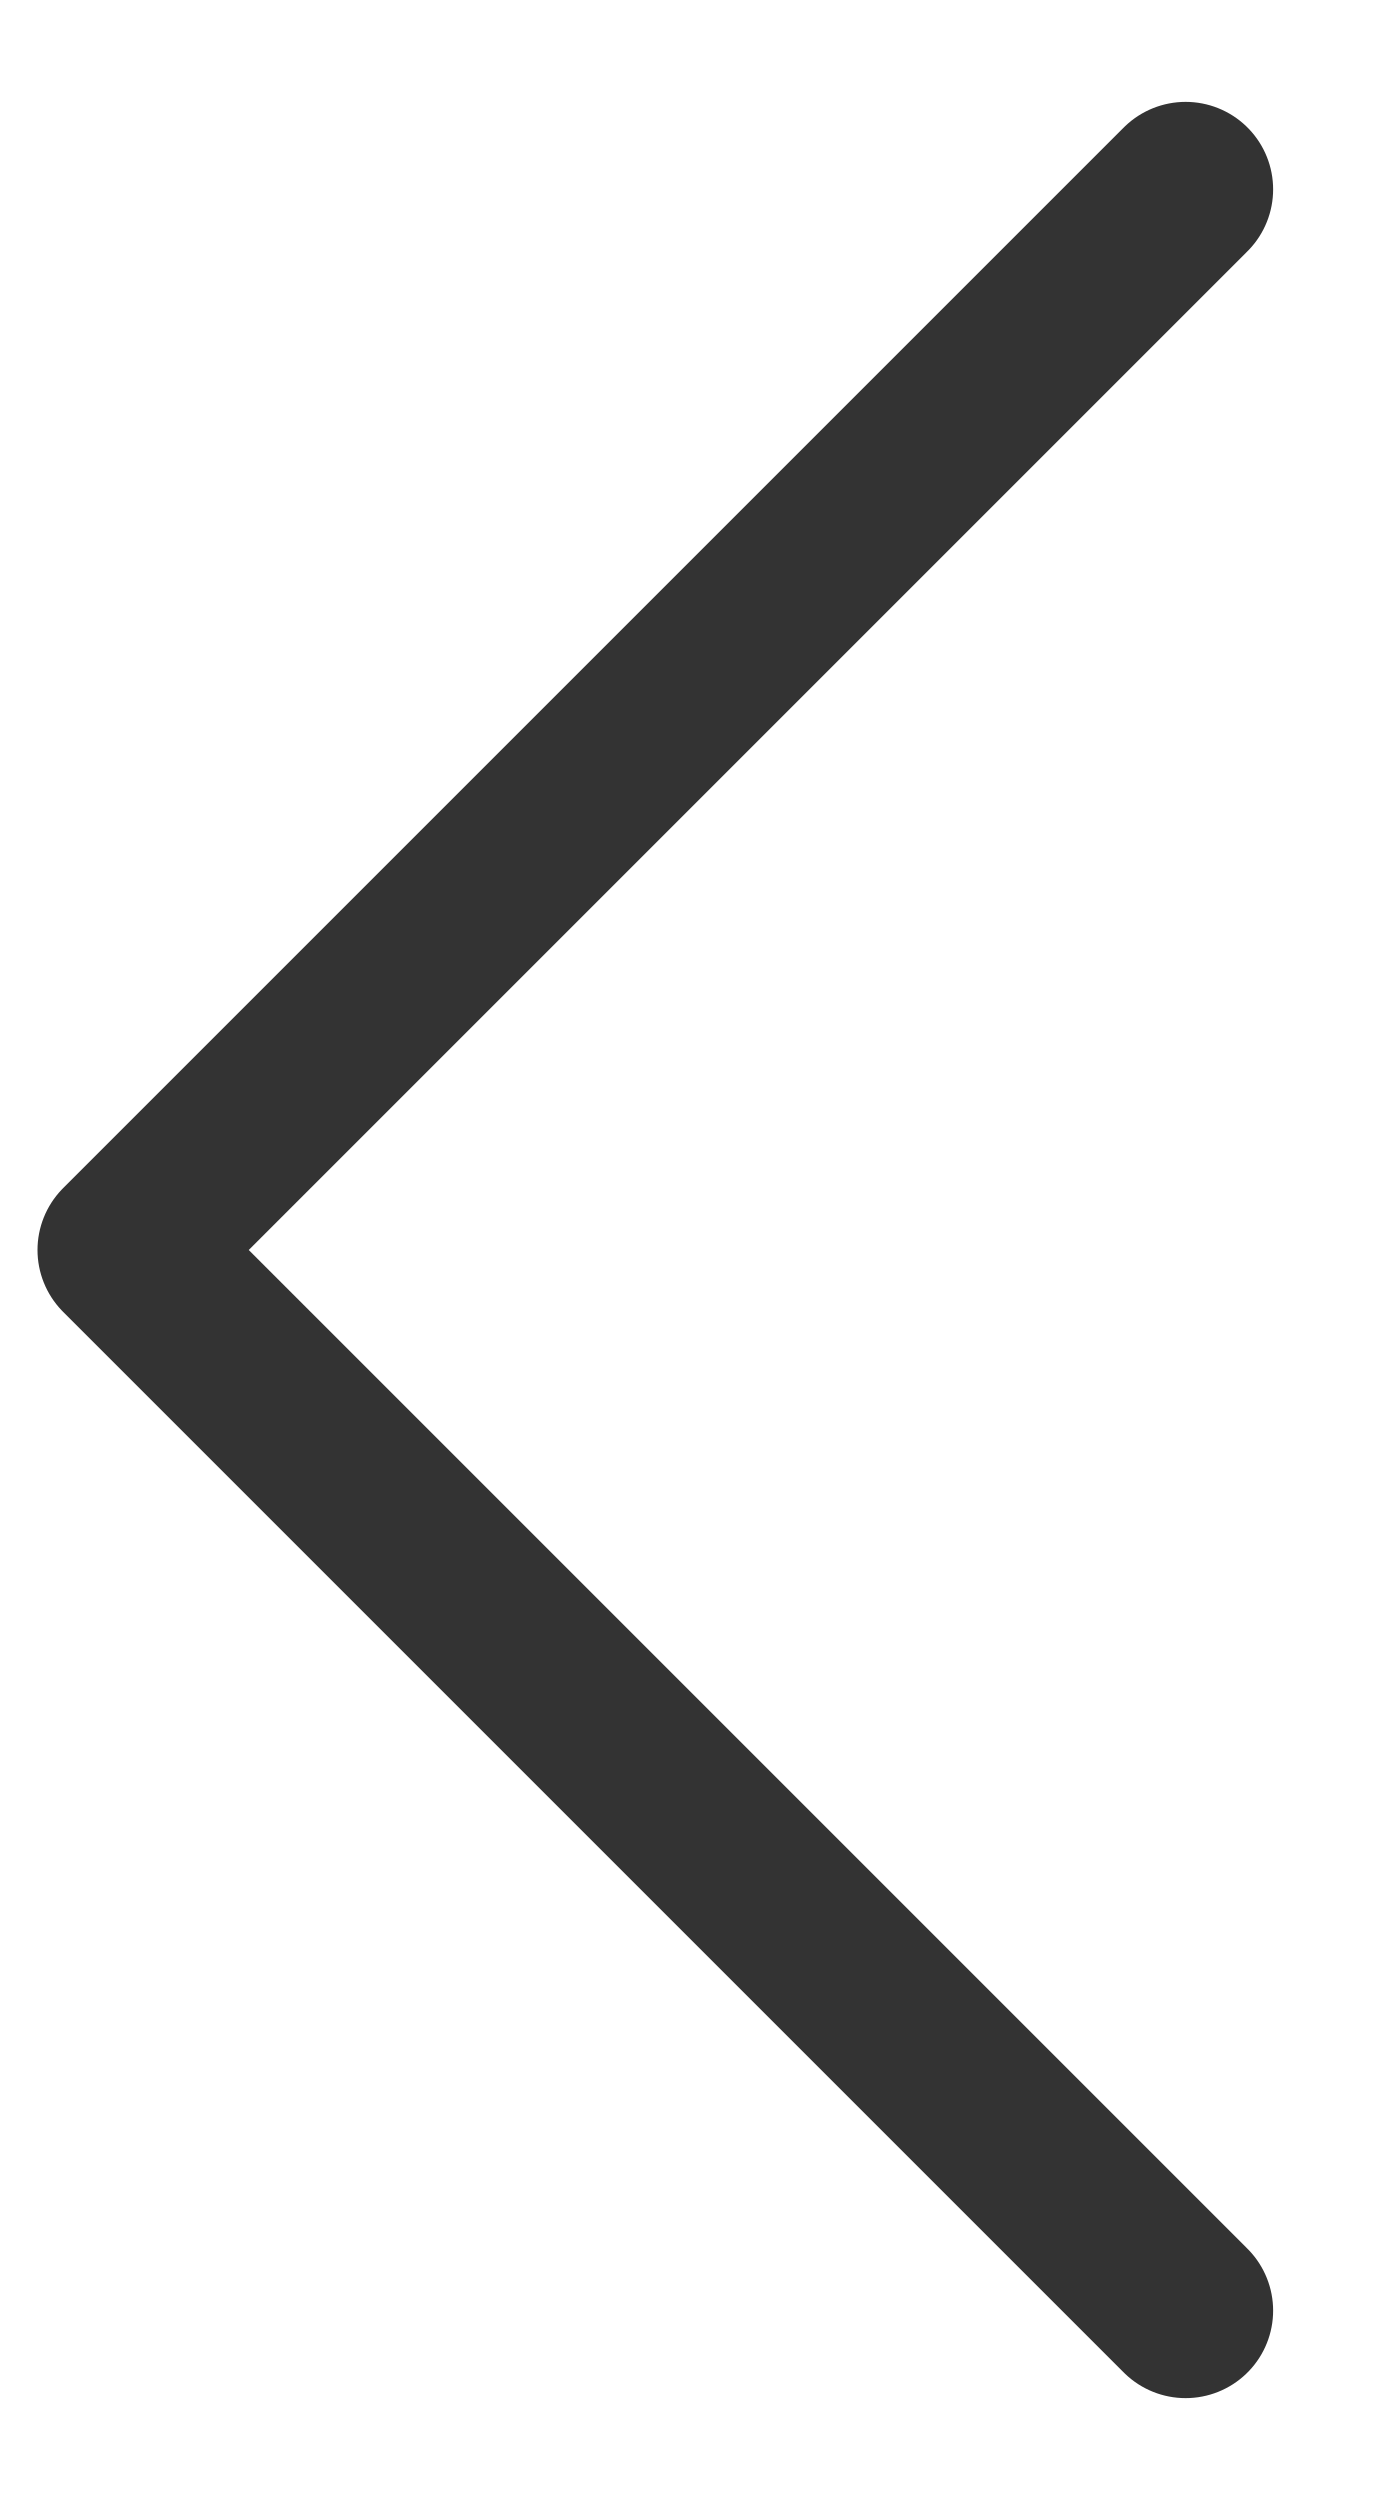
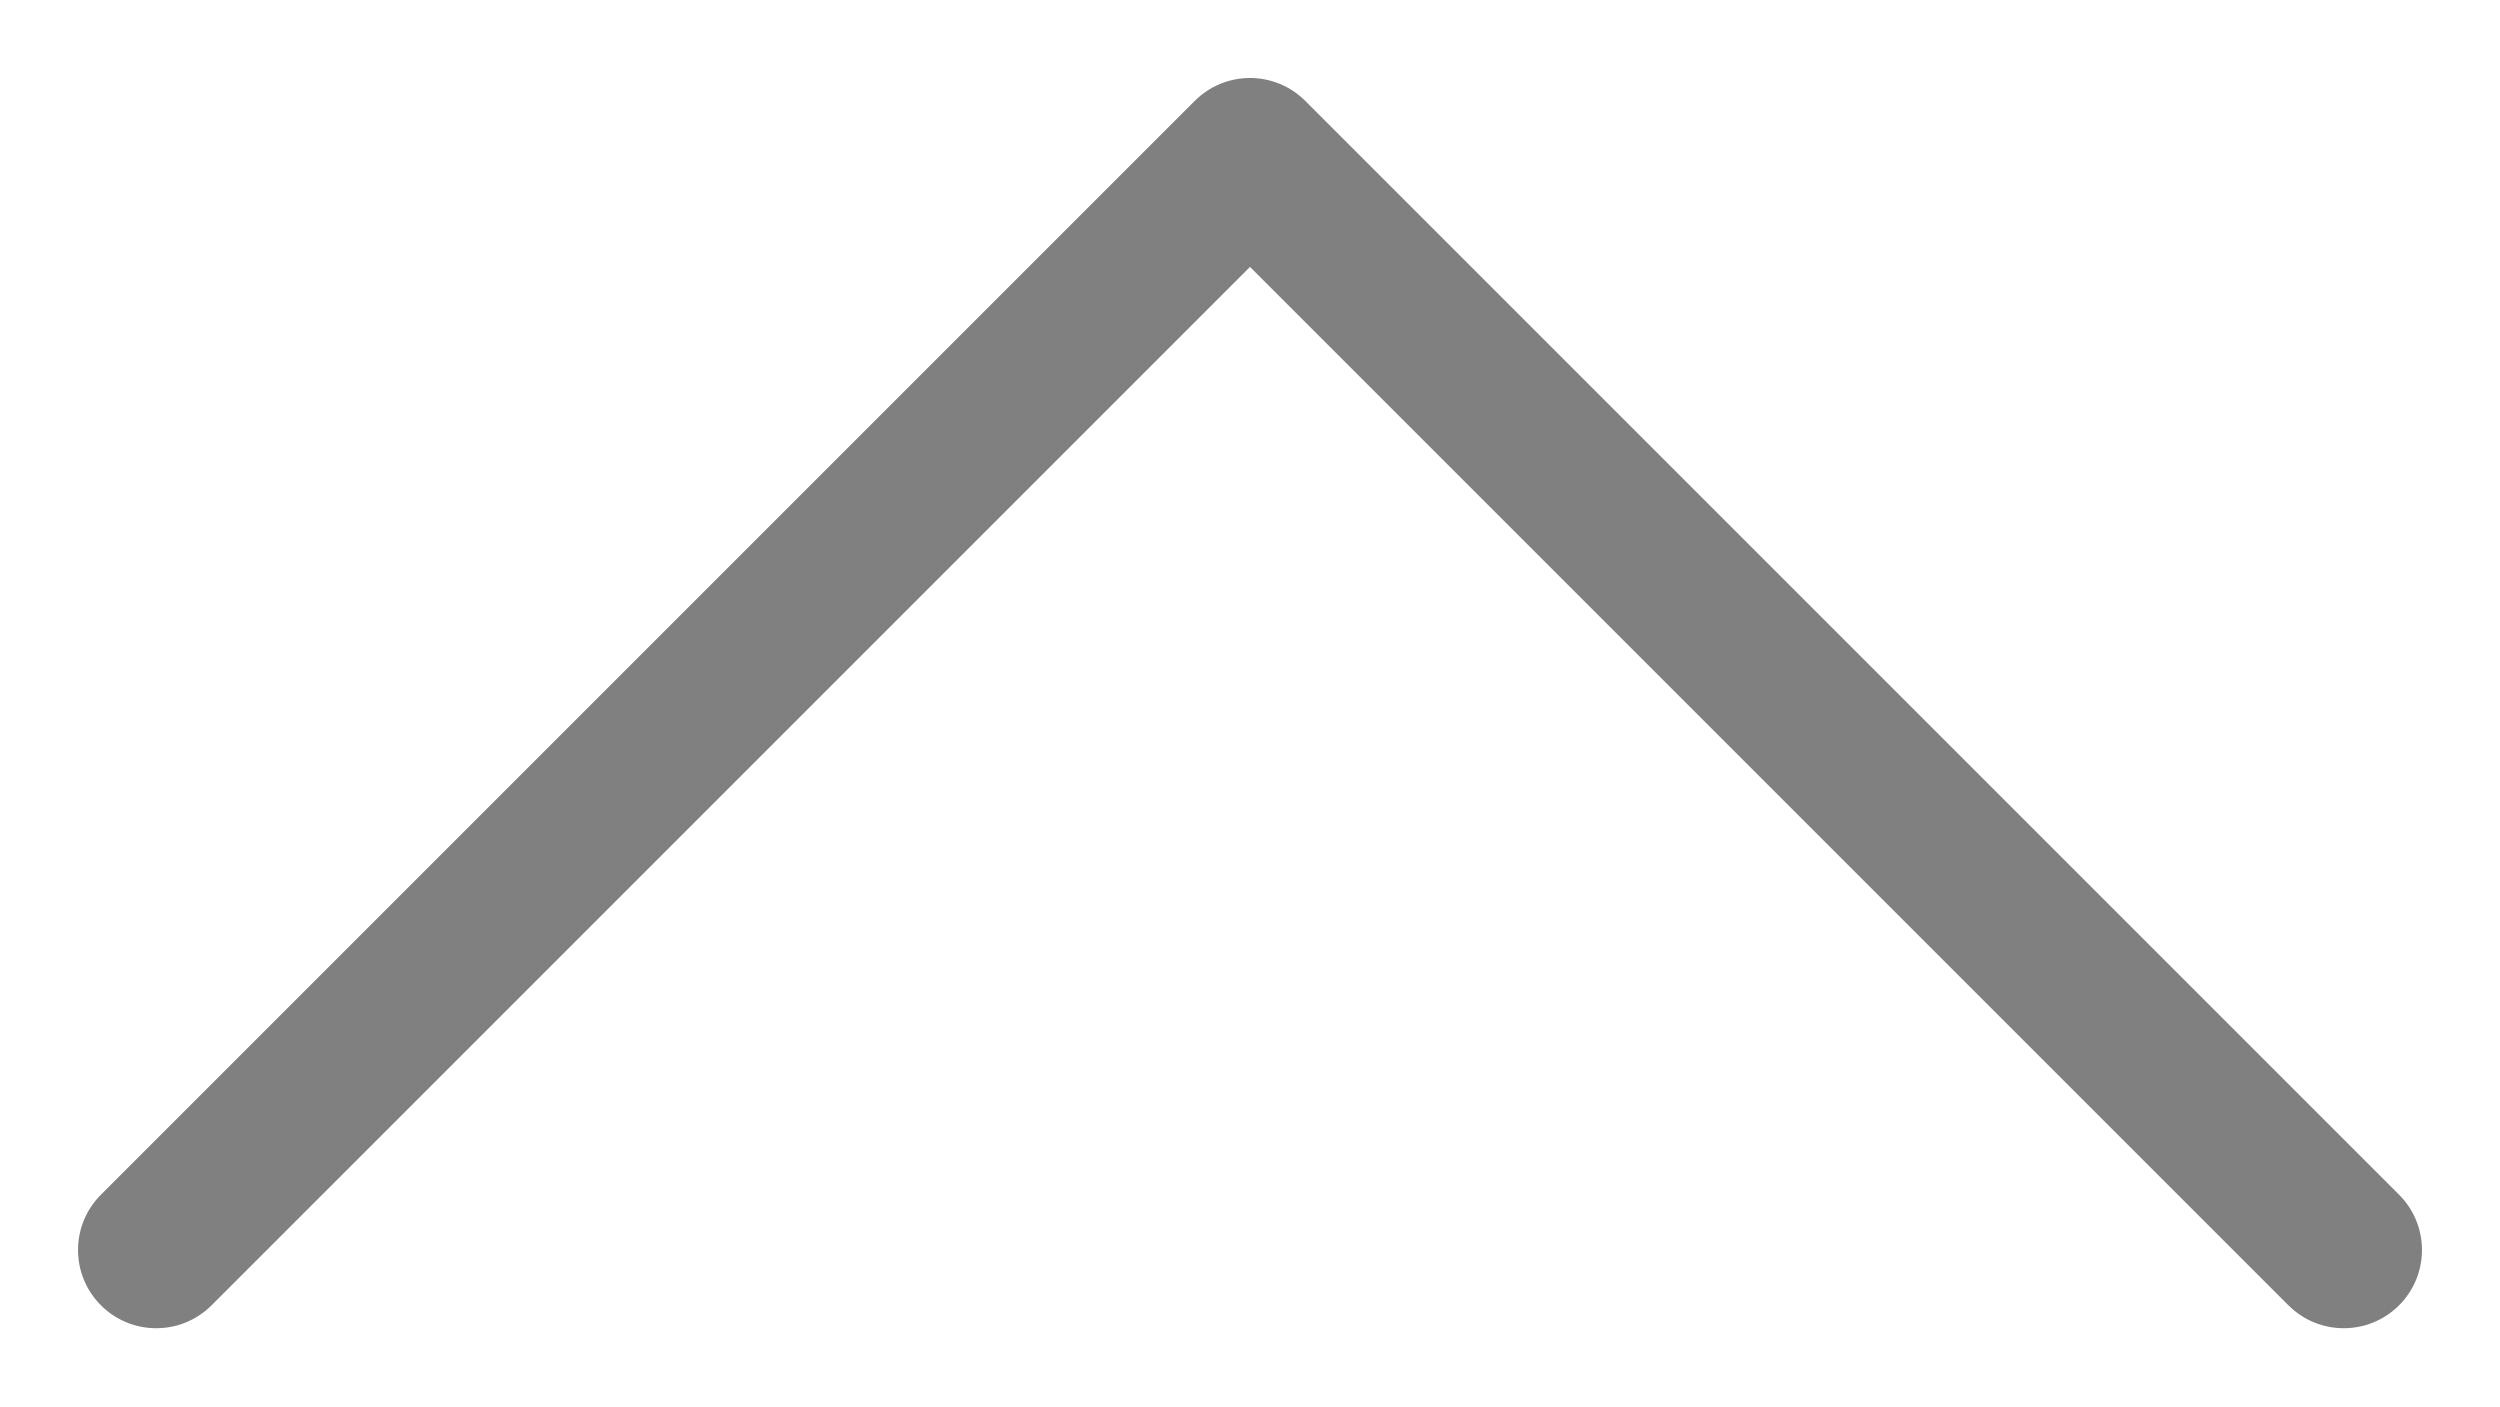
- <svg xmlns="http://www.w3.org/2000/svg" width="11" height="20" viewBox="0 0 11 20" fill="none">
-   <path d="M9.485 1.515L1 10L9.485 18.485" stroke="#333333" stroke-width="1.4" stroke-linecap="round" stroke-linejoin="round" />
+ <svg xmlns="http://www.w3.org/2000/svg" width="16" height="9" fill="none" class="self-center">
+   <path d="M14.646 8.354a.5.5 0 00.708-.708l-.708.708zM8 1l.354-.354a.5.5 0 00-.708 0L8 1zM.646 7.646a.5.5 0 10.708.708l-.708-.708zm14.708 0l-7-7-.708.708 7 7 .708-.708zm-7.708-7l-7 7 .708.708 7-7-.708-.708z" fill="gray">
+ 	</path>
</svg>
